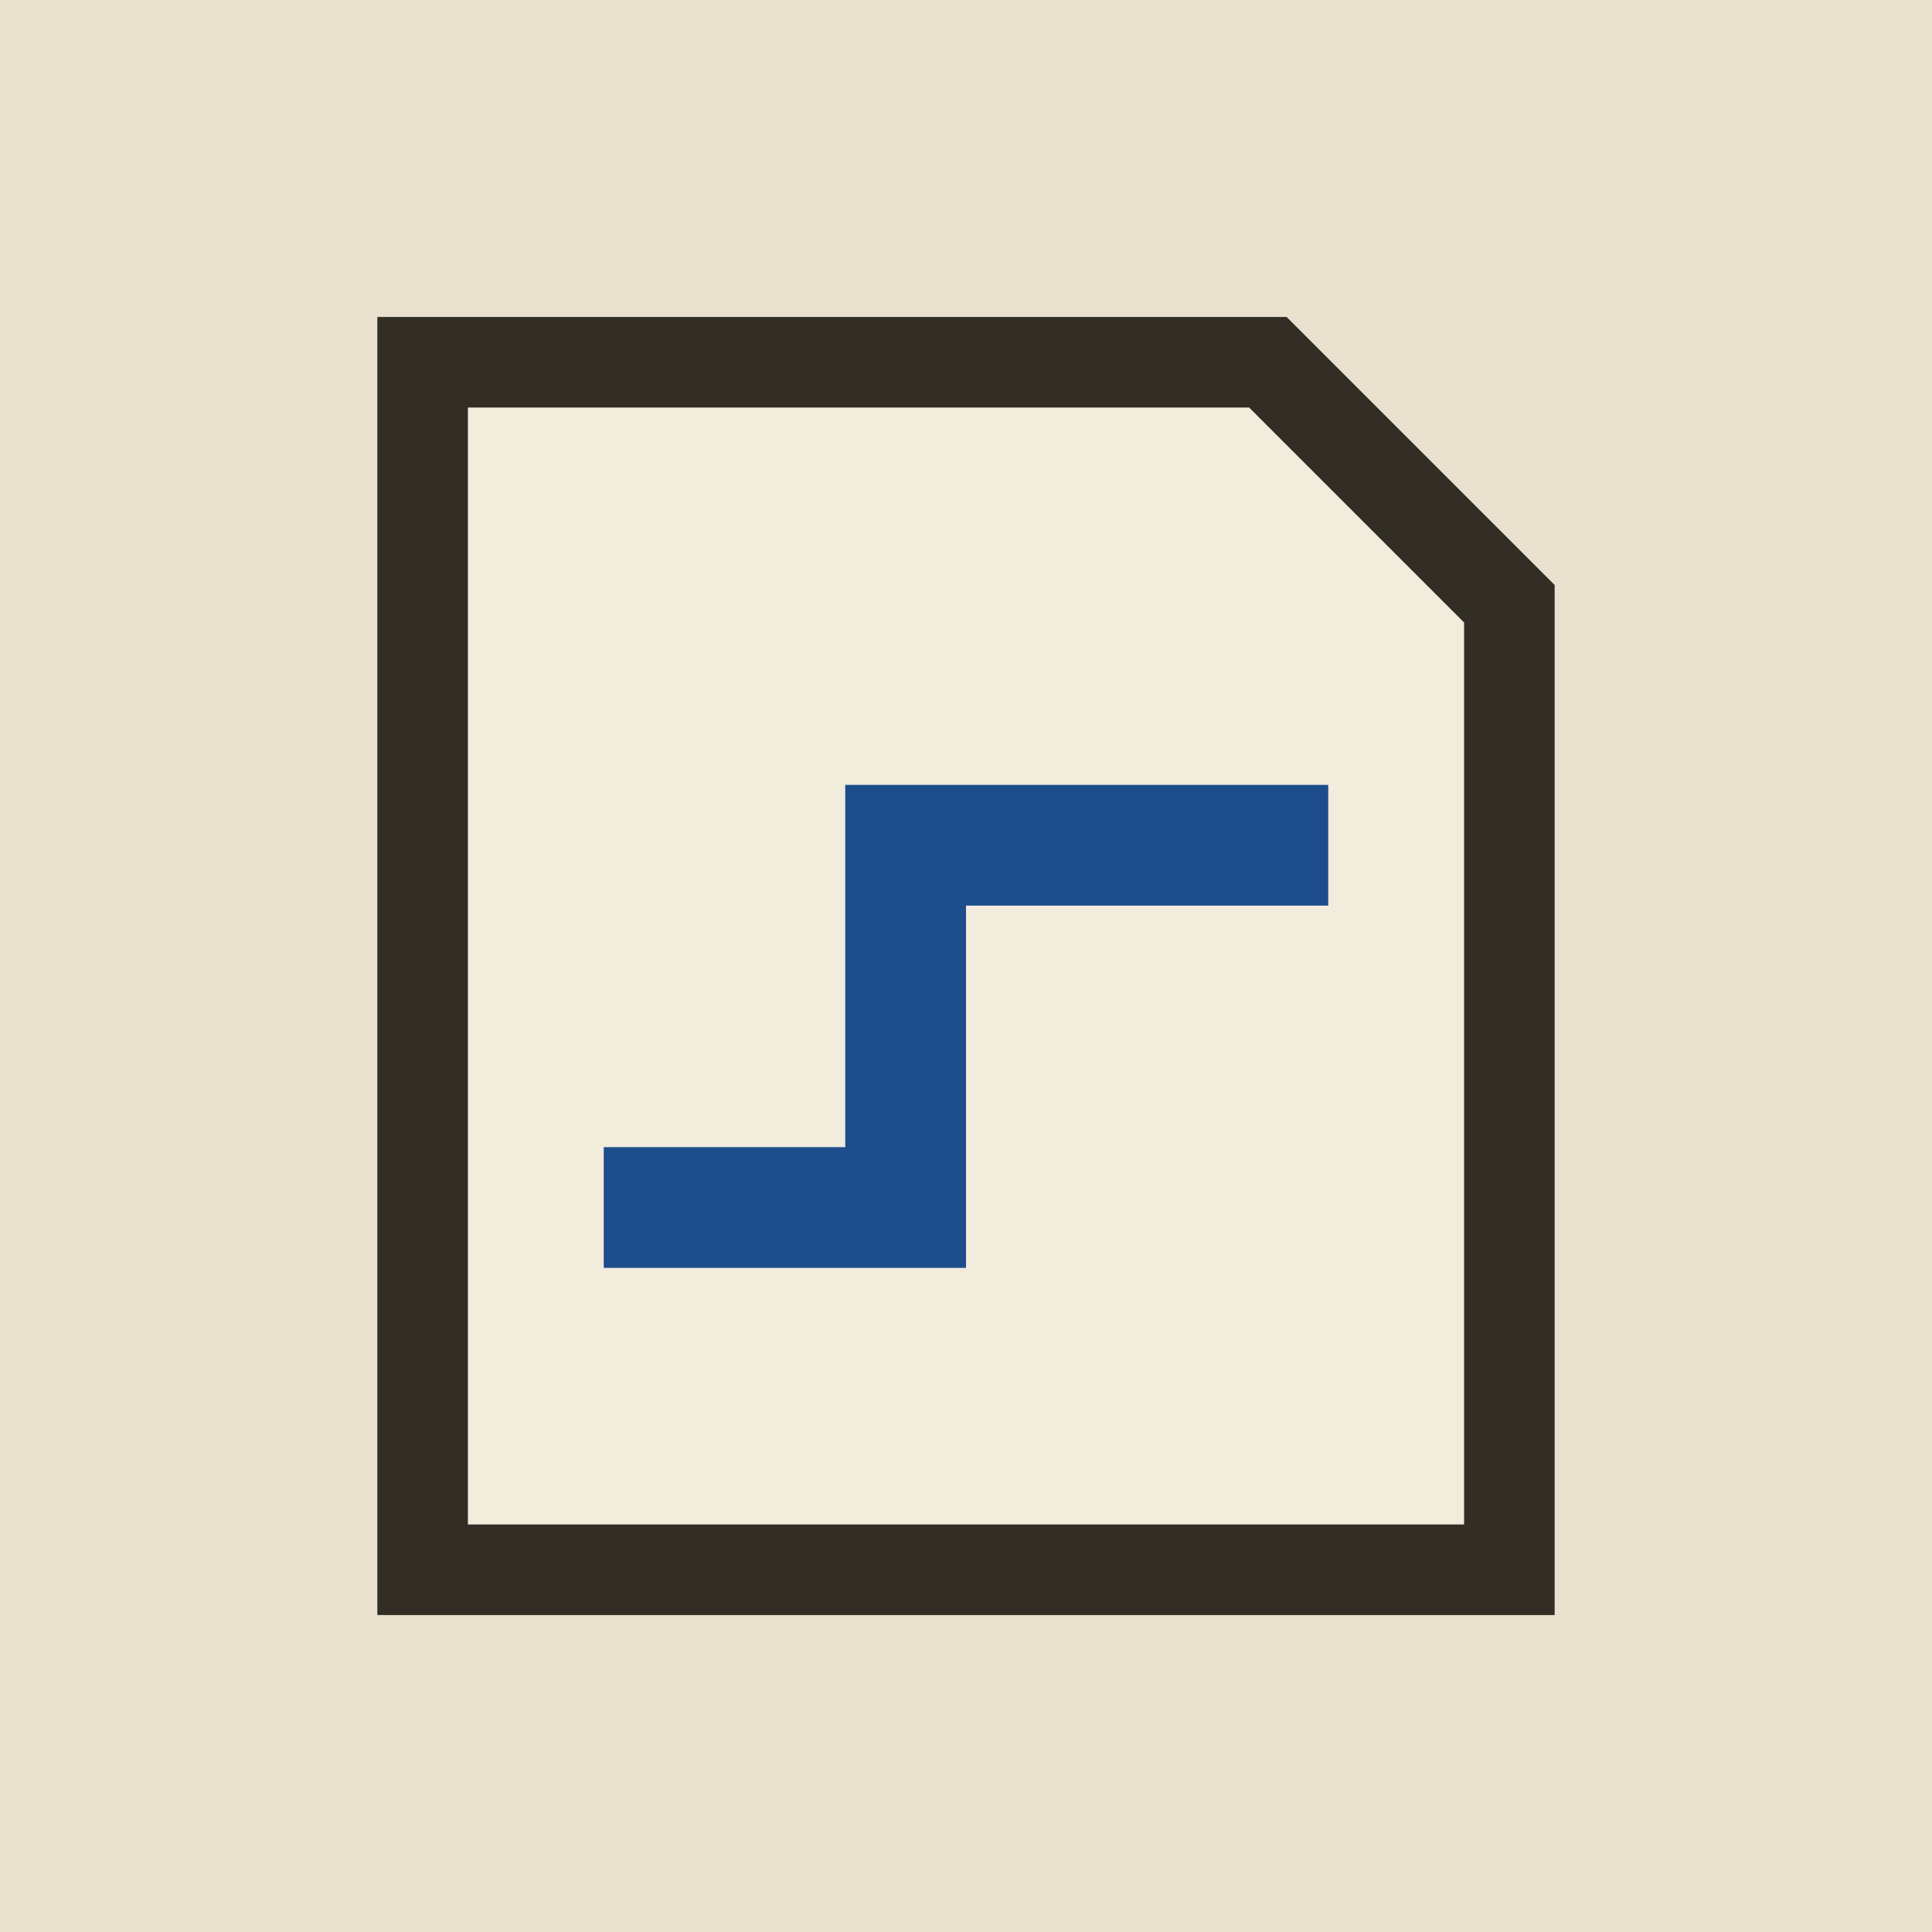
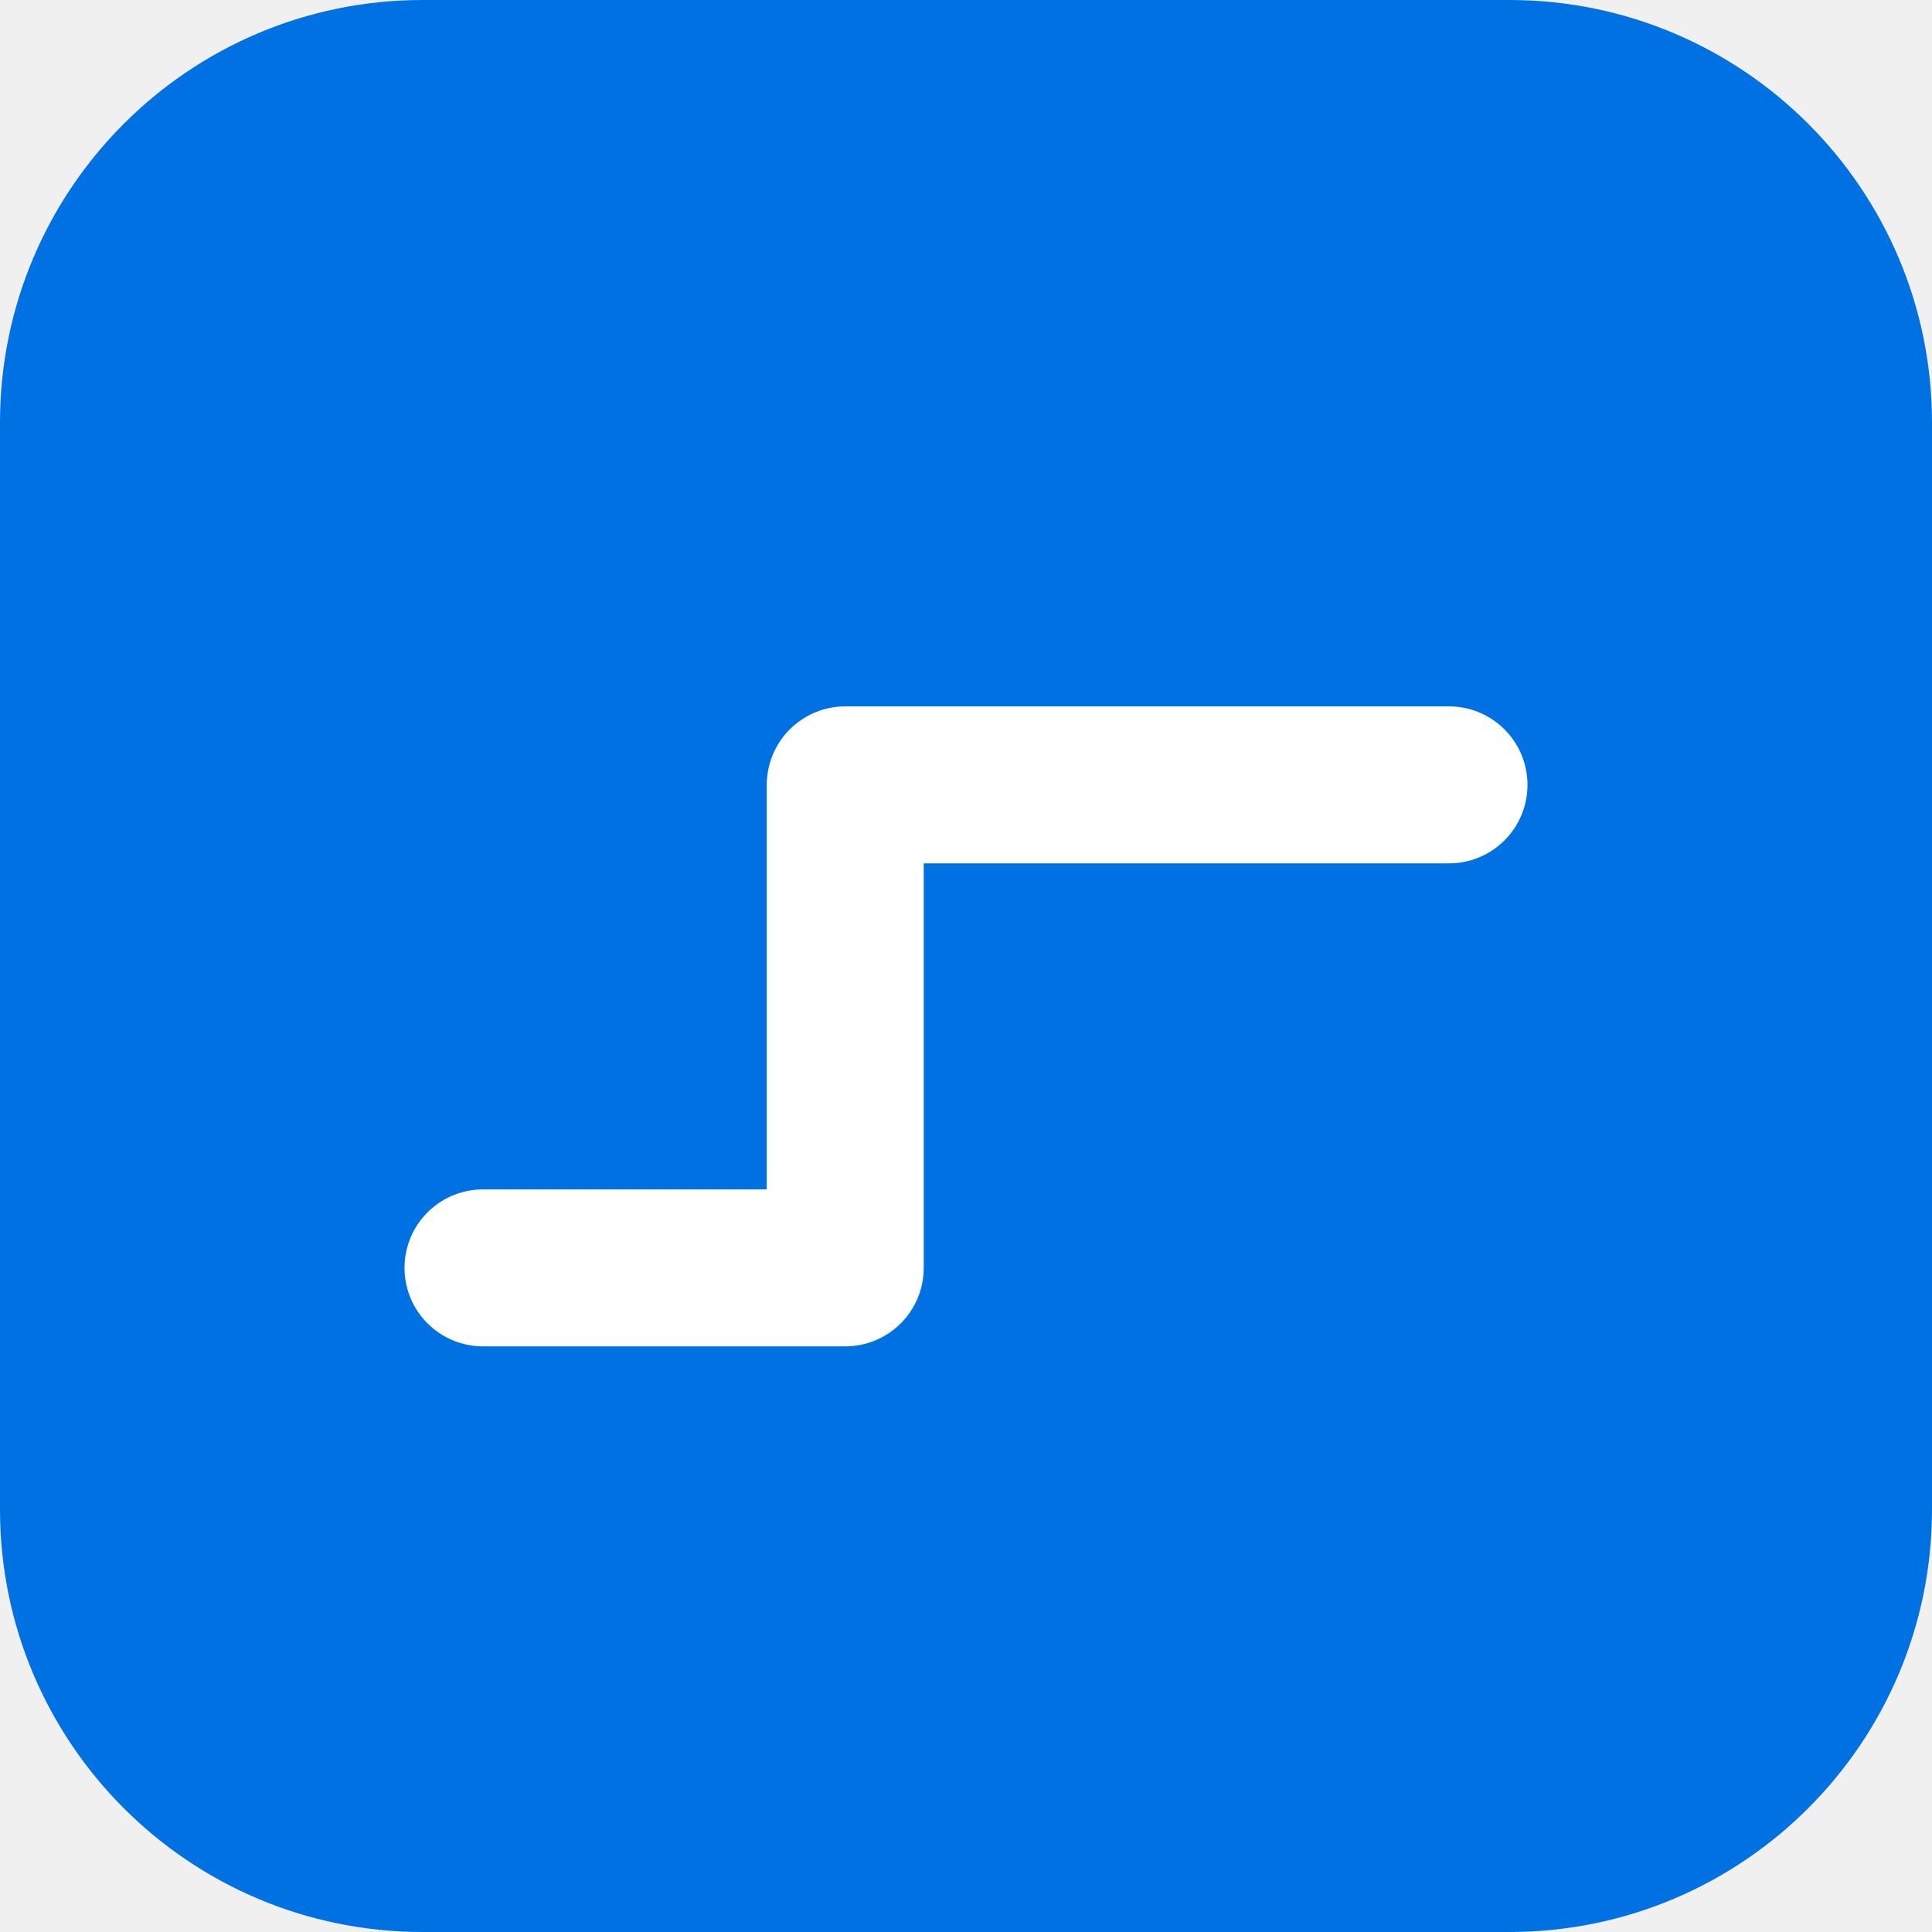
<svg xmlns="http://www.w3.org/2000/svg" viewBox="0 0 32 32">
-   <rect width="32" height="32" fill="#E9E1CD" />
-   <path d="M7 6h14l4 4v16H7z" fill="#F2ECDD" stroke="#322E25" stroke-width="1.5" />
-   <path d="M10 20 H15 V14 H22" fill="none" stroke="#1E4D8C" stroke-width="2" />
+   <rect width="32" height="32" rx="7" fill="#0071E3" />
+   <path d="M8 21 H14 V13 H24" fill="none" stroke="#fff" stroke-width="2.6" stroke-linecap="round" stroke-linejoin="round" />
</svg>
